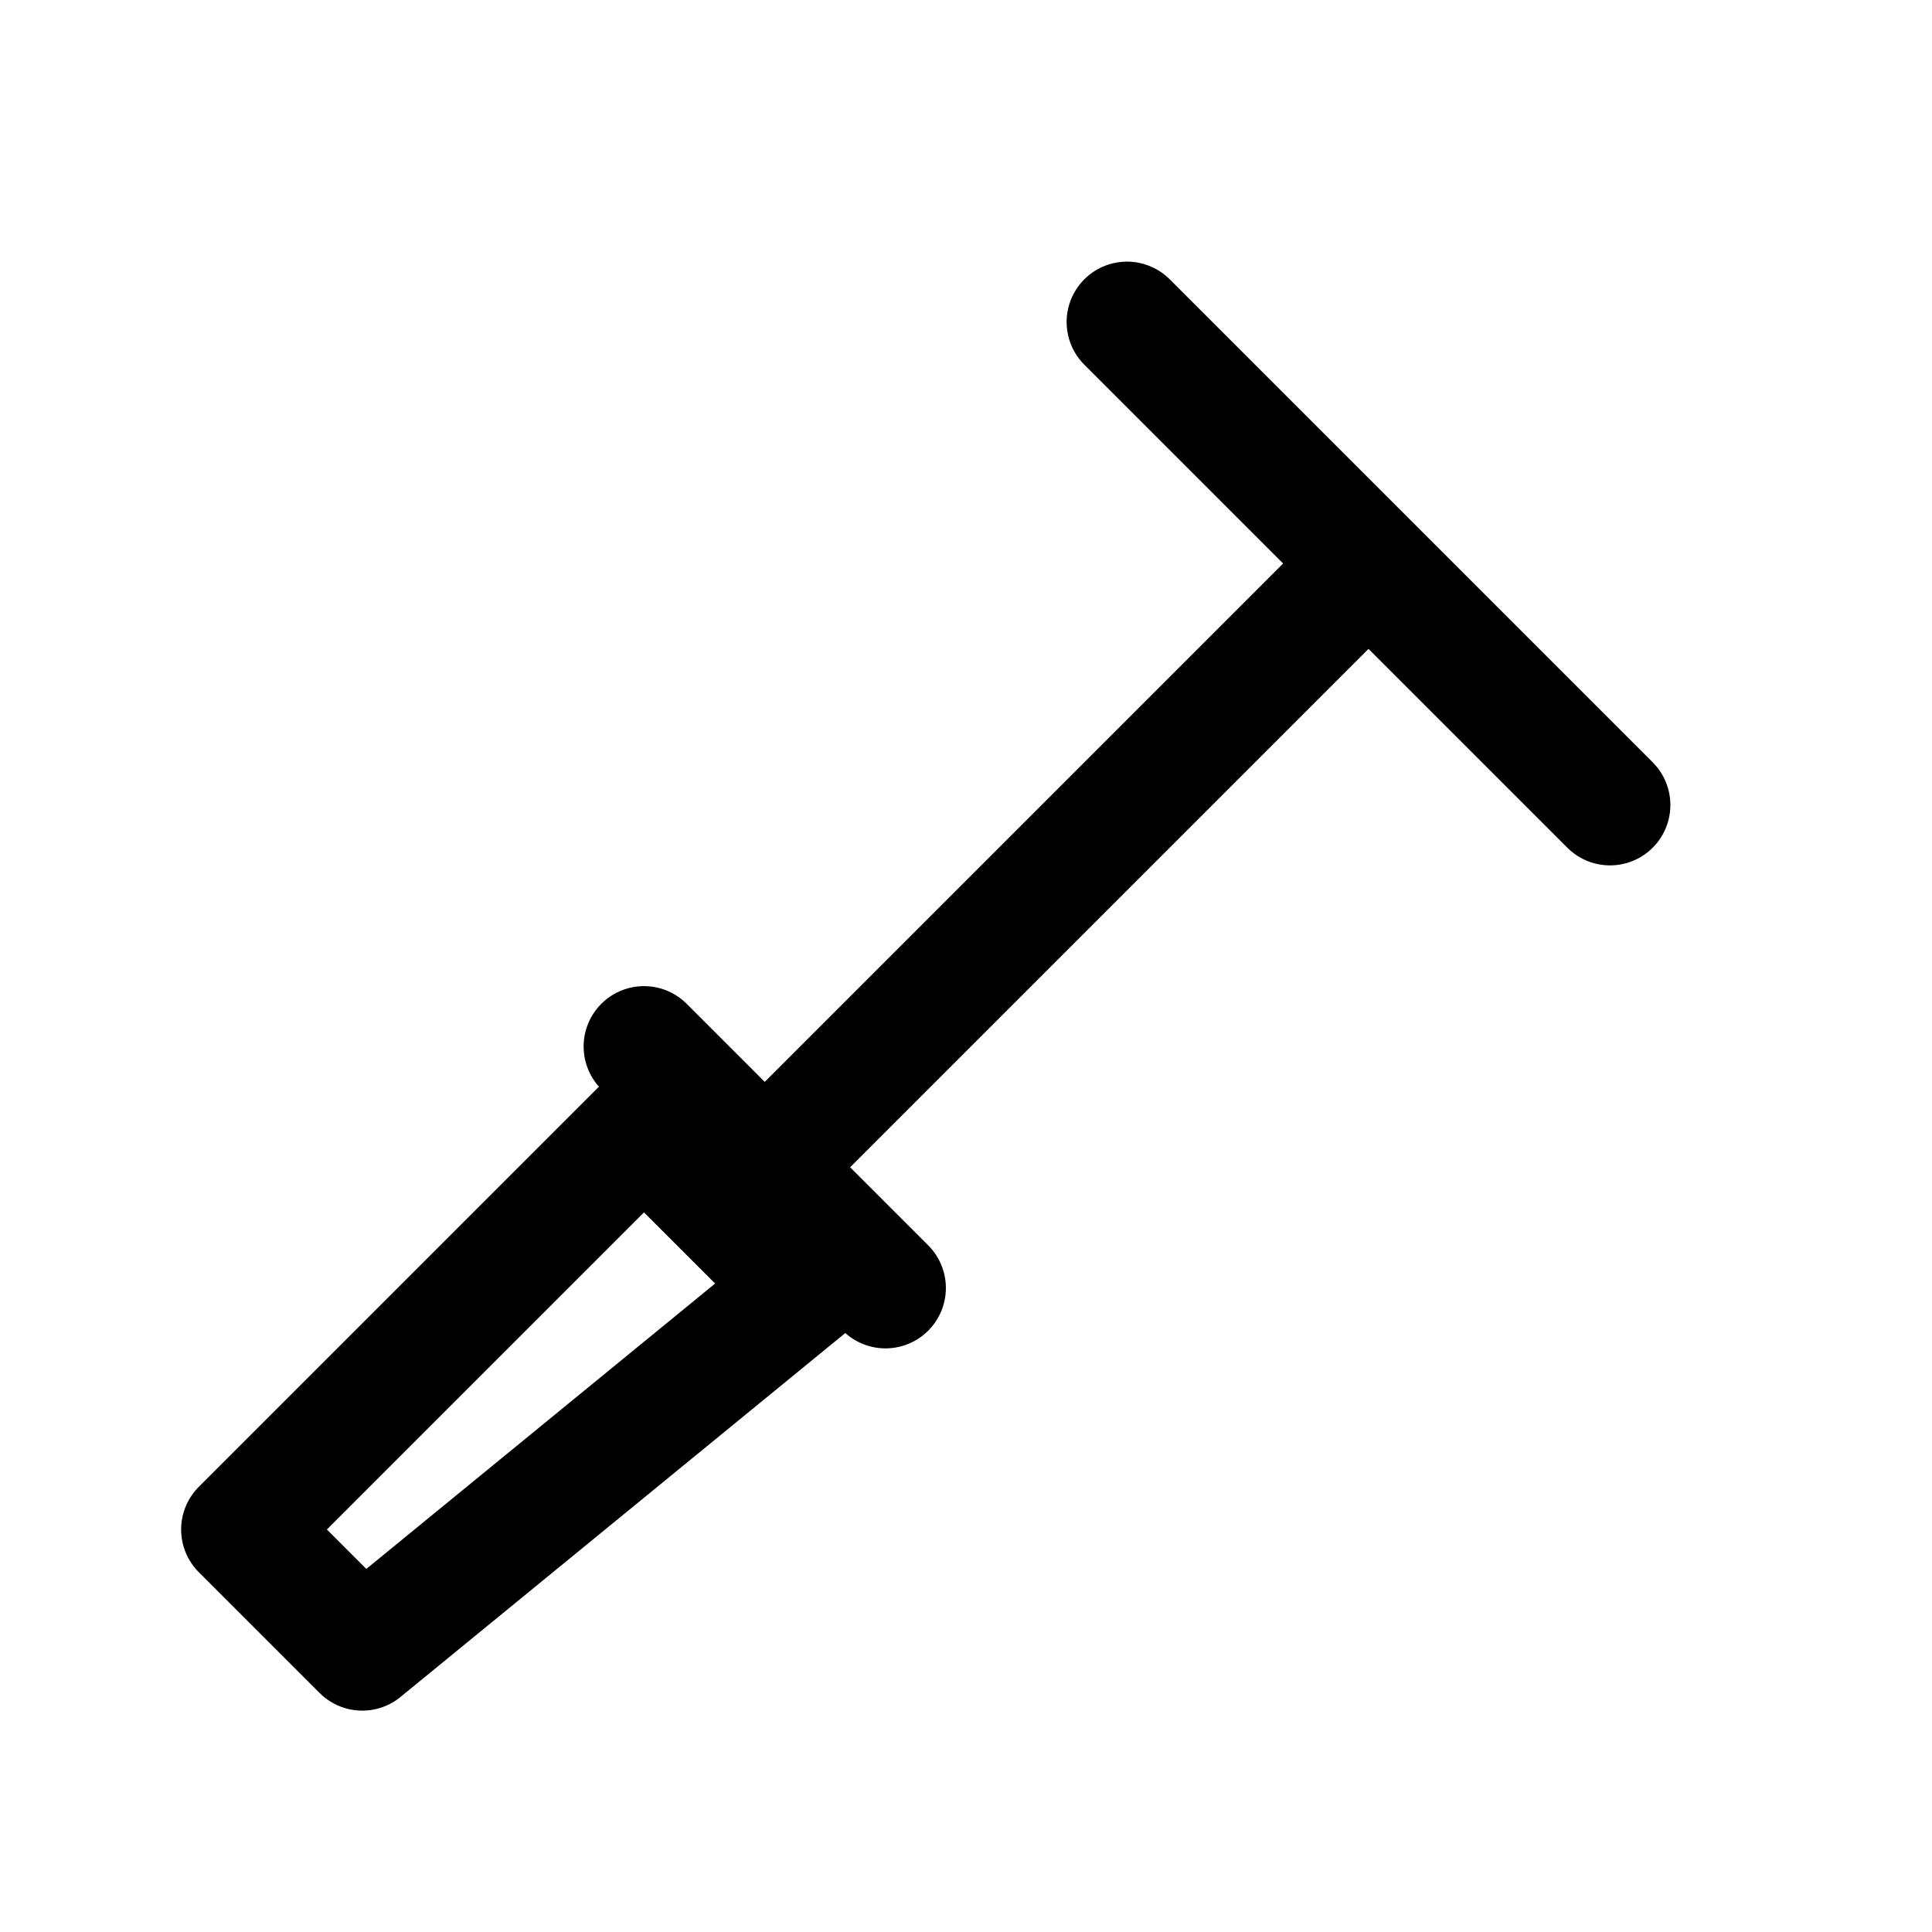
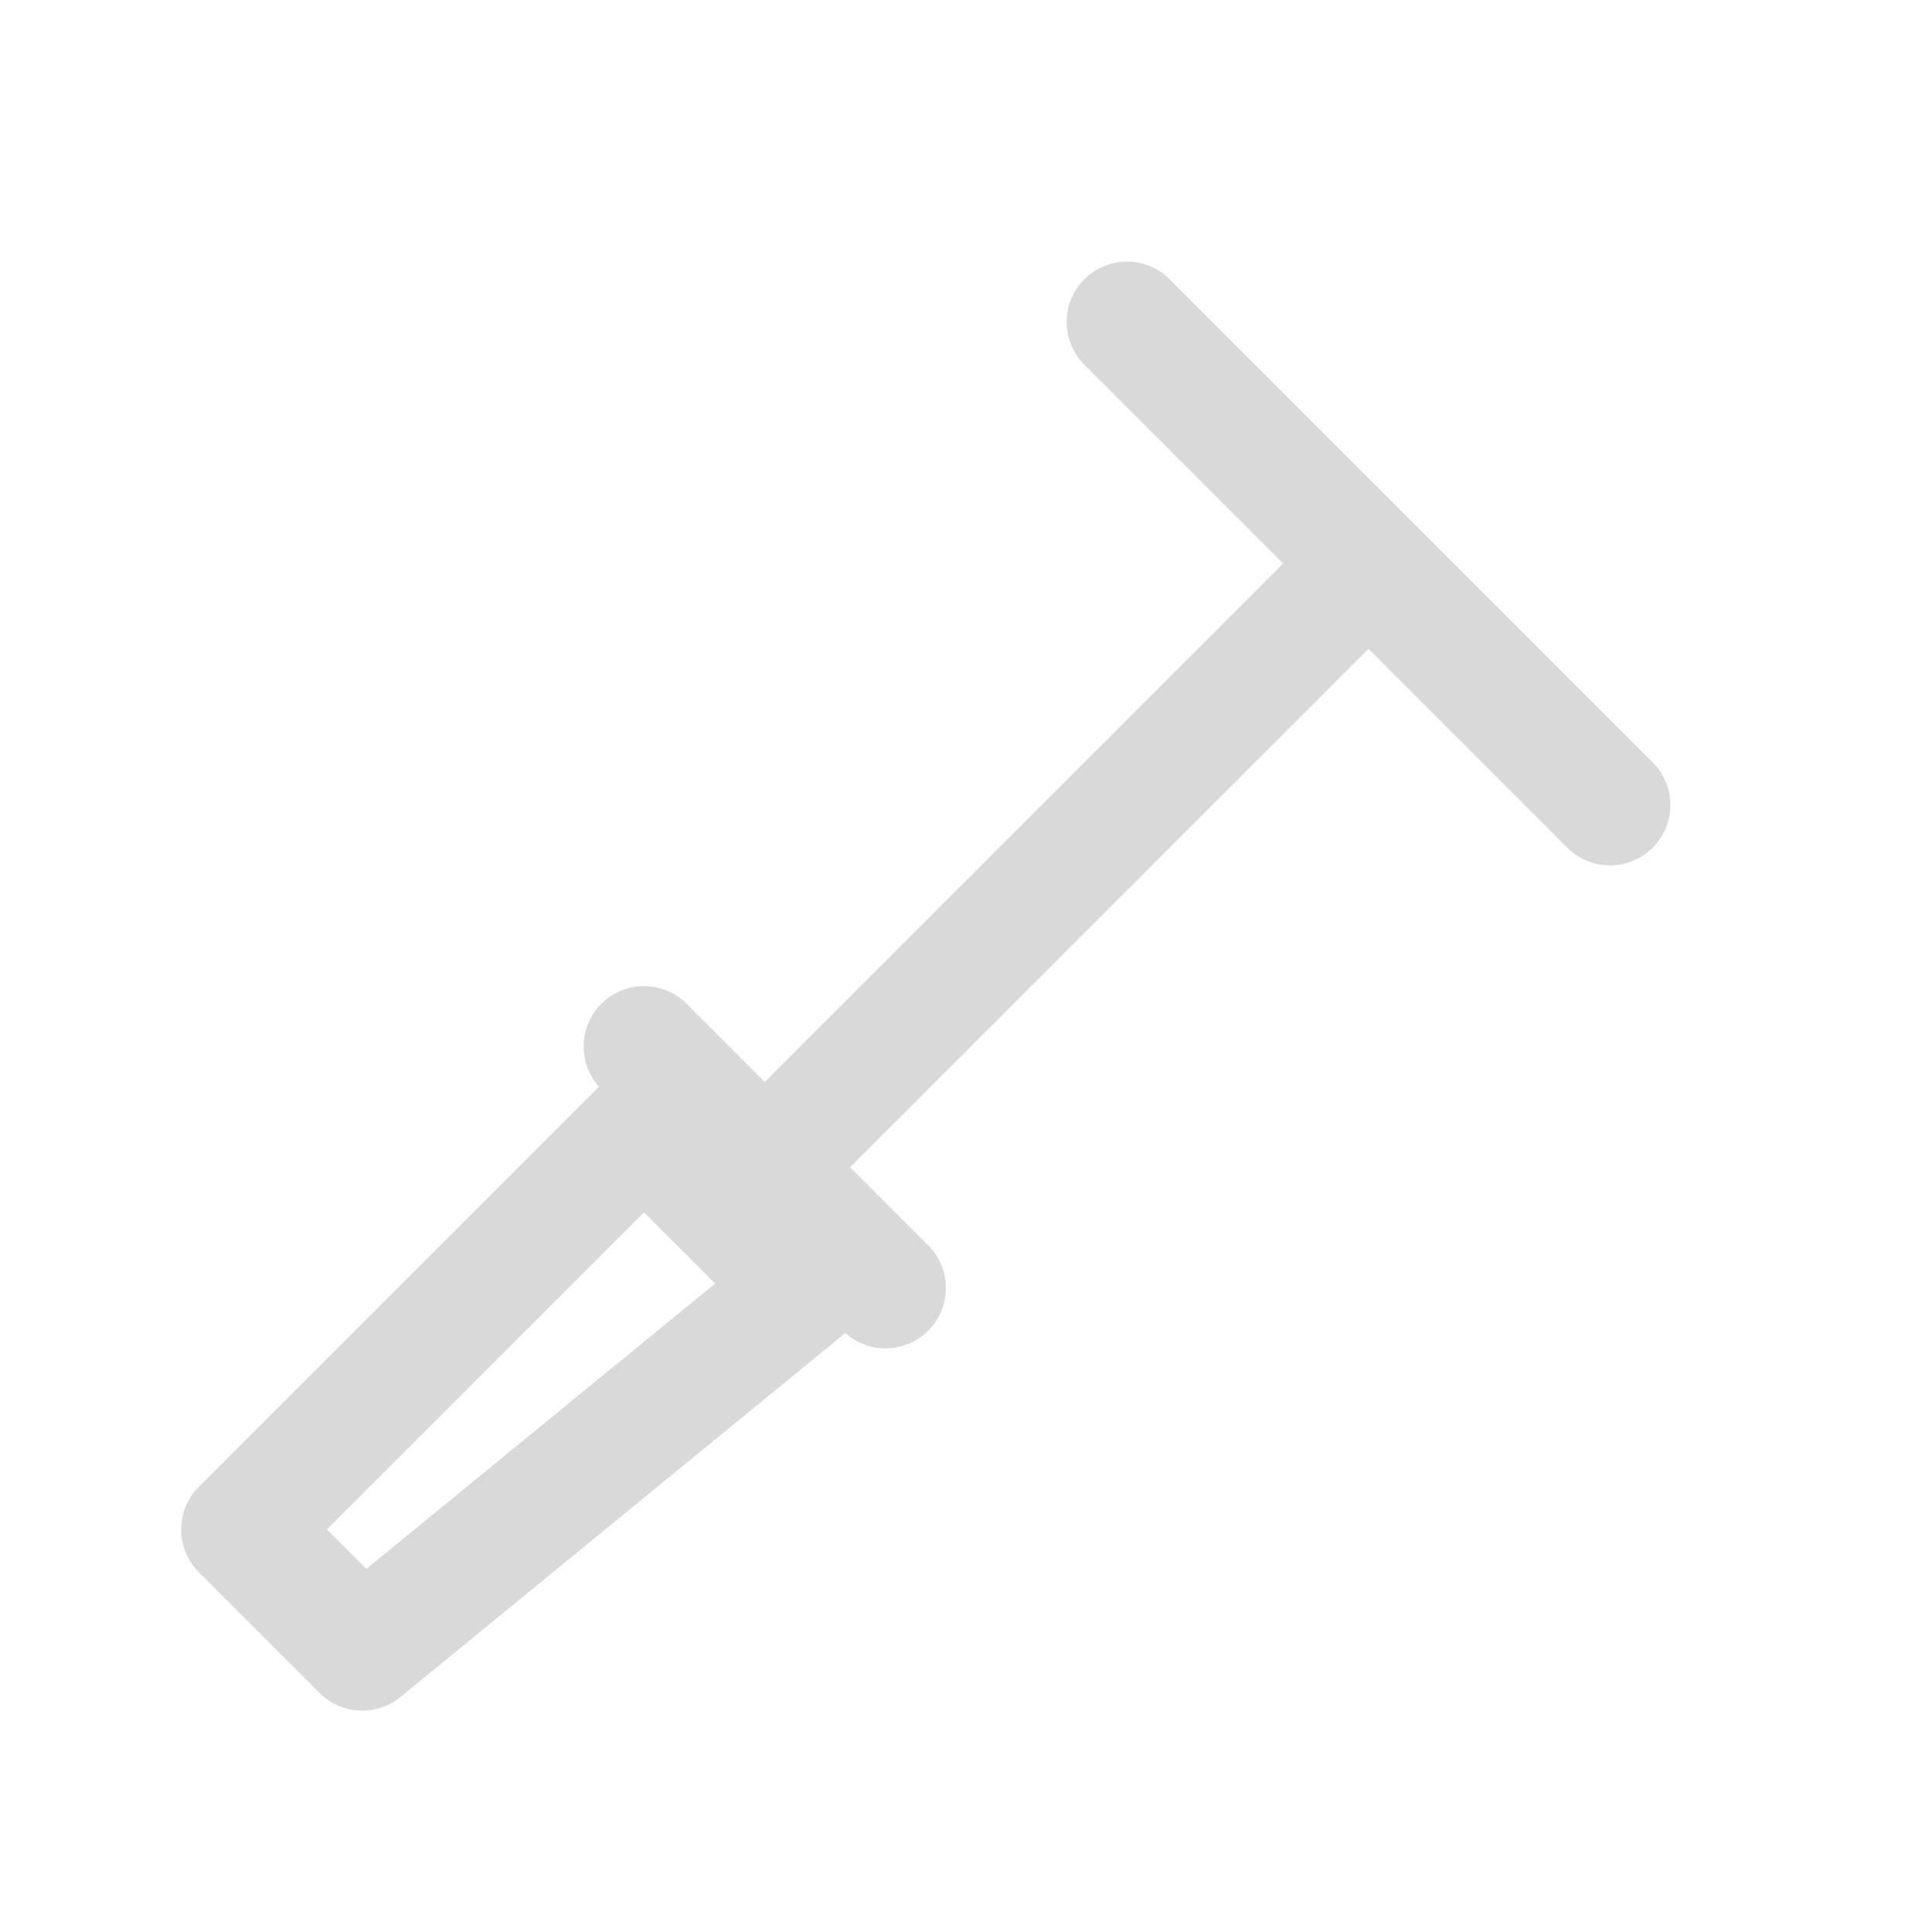
<svg xmlns="http://www.w3.org/2000/svg" width="24" height="24" viewBox="0 0 24 24">
-   <path fill="none" stroke="currentColor" stroke-linecap="round" stroke-linejoin="round" stroke-width="1.5" d="m14 4 6 6M17 7l-7.5 7.5M8 13l3 3m-6.5 4.5L3 19l5-5 2 2-5.5 4.5Z" />
+   <path fill="none" stroke="#d9d9d9" stroke-linecap="round" stroke-linejoin="round" stroke-width="1.5" d="m14 4 6 6M17 7l-7.5 7.5M8 13l3 3m-6.5 4.5L3 19l5-5 2 2-5.5 4.5Z" />
</svg>
